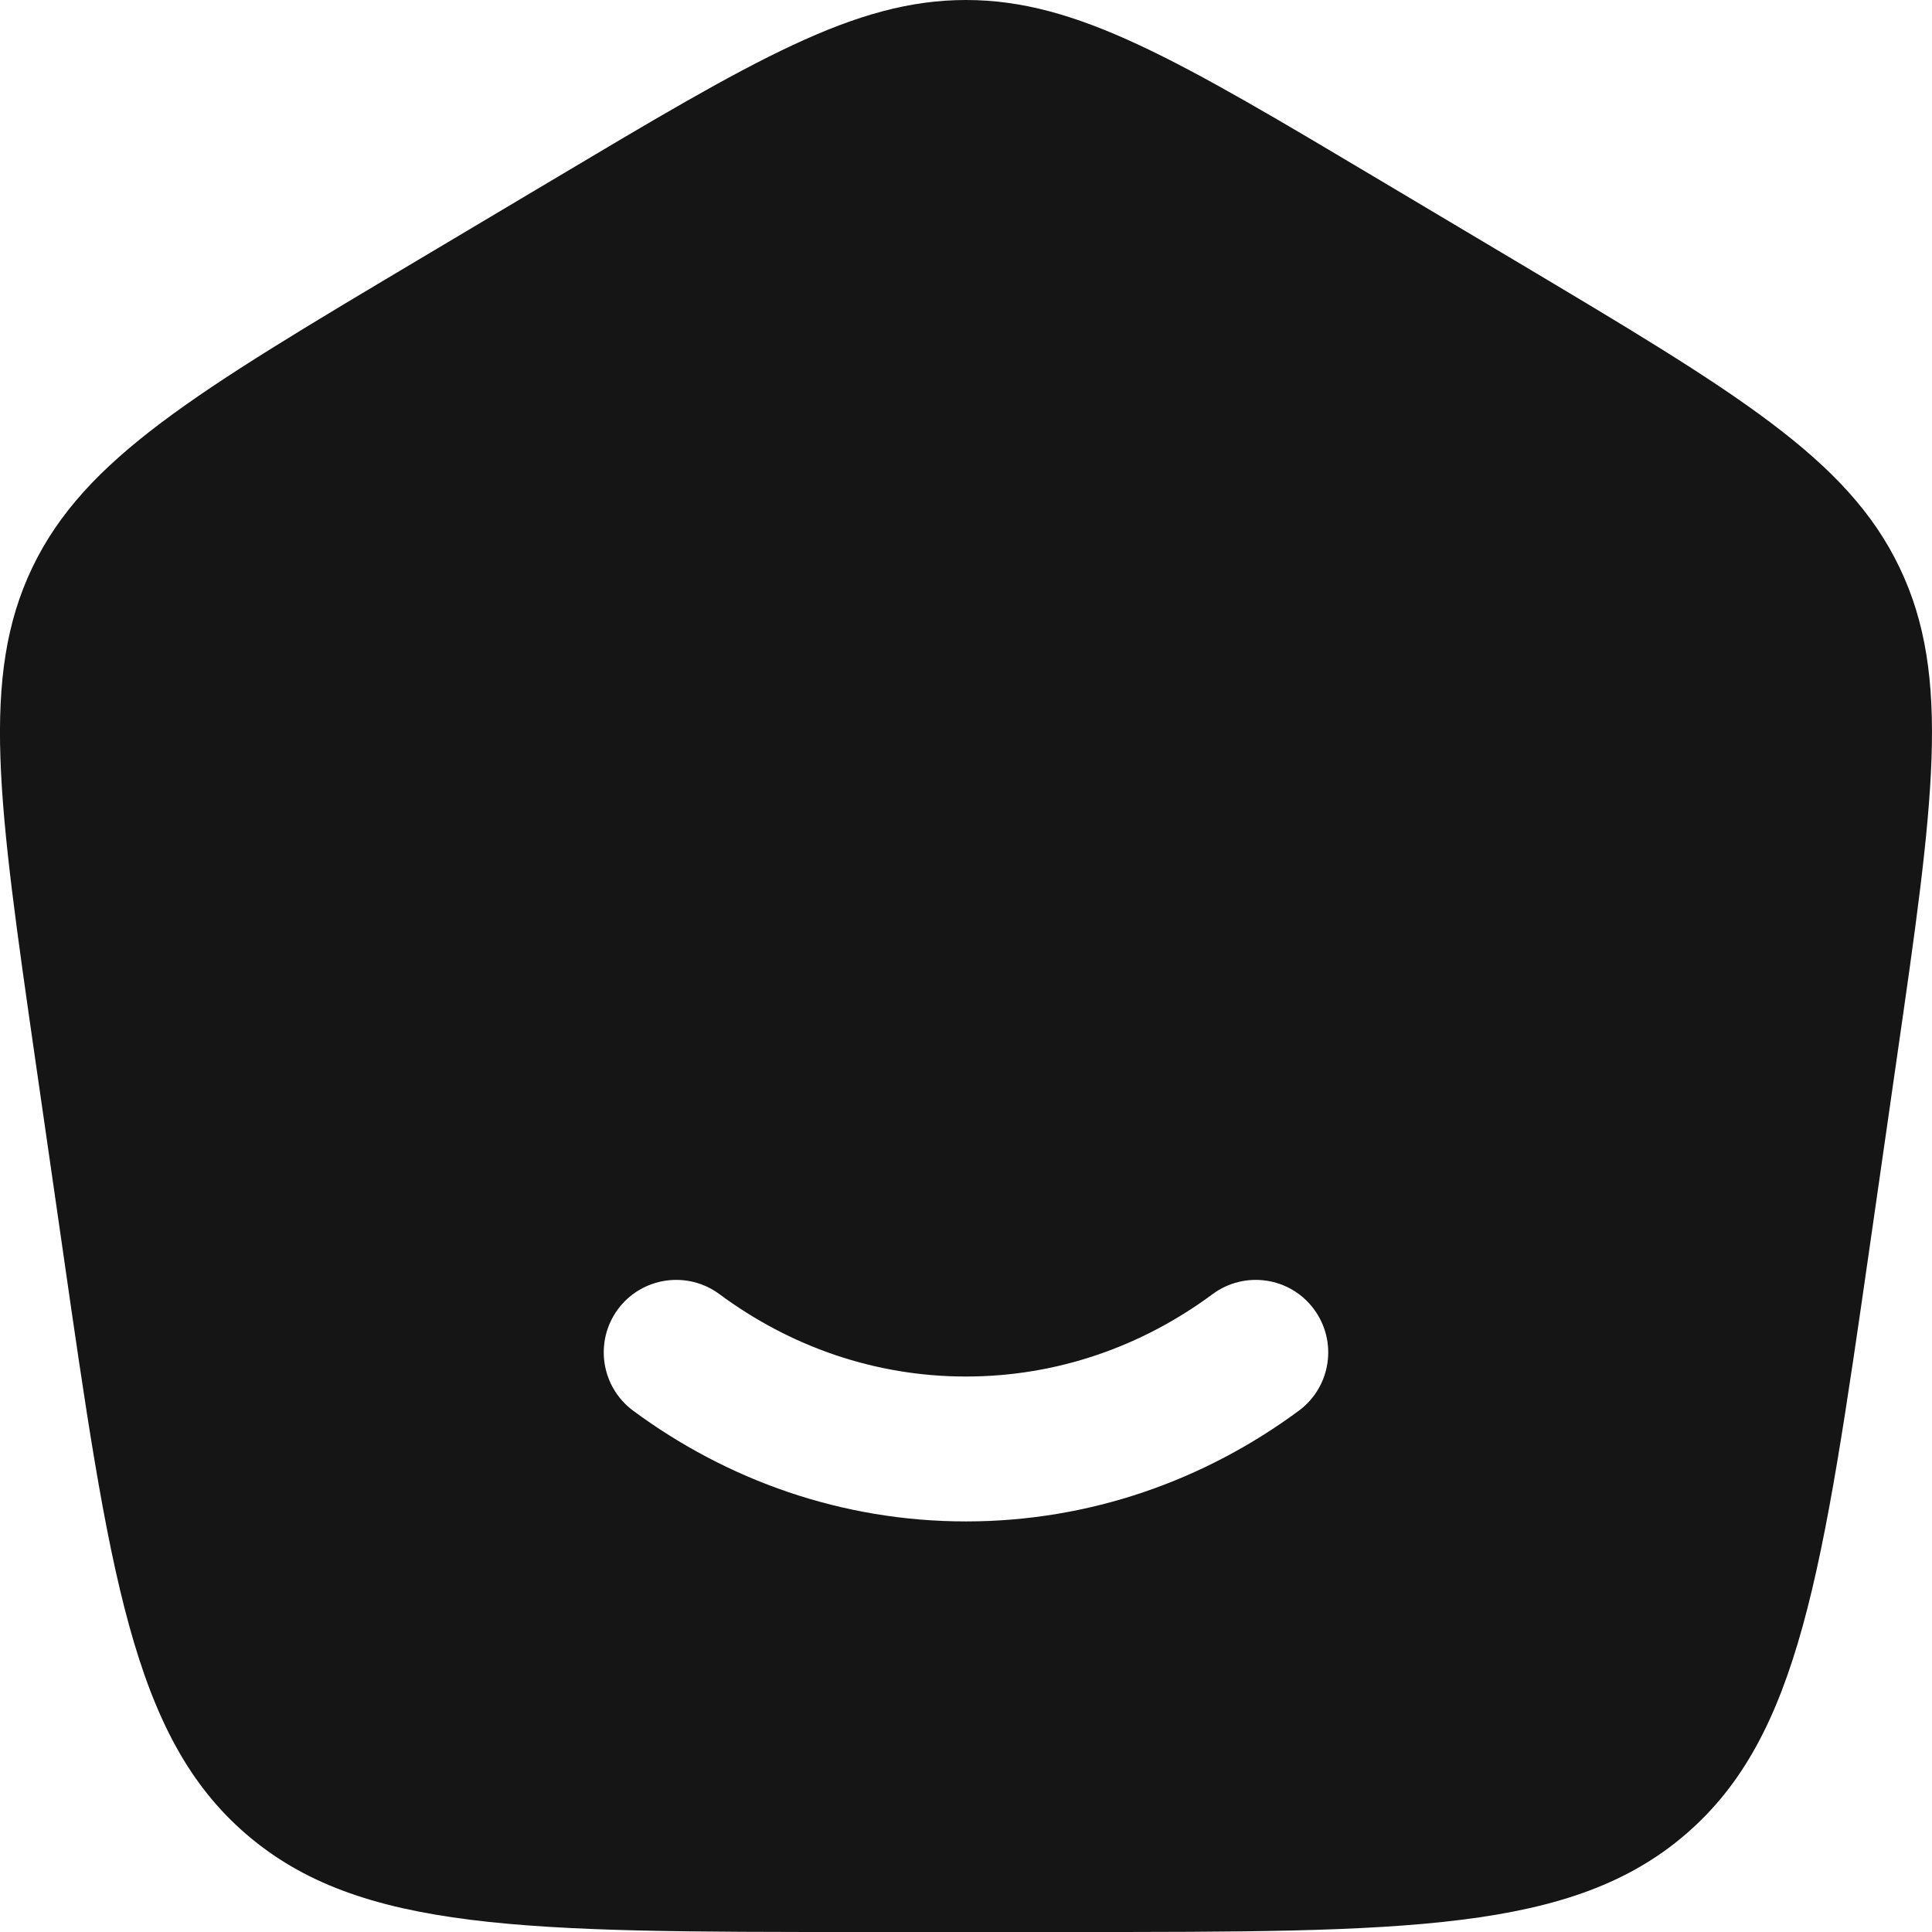
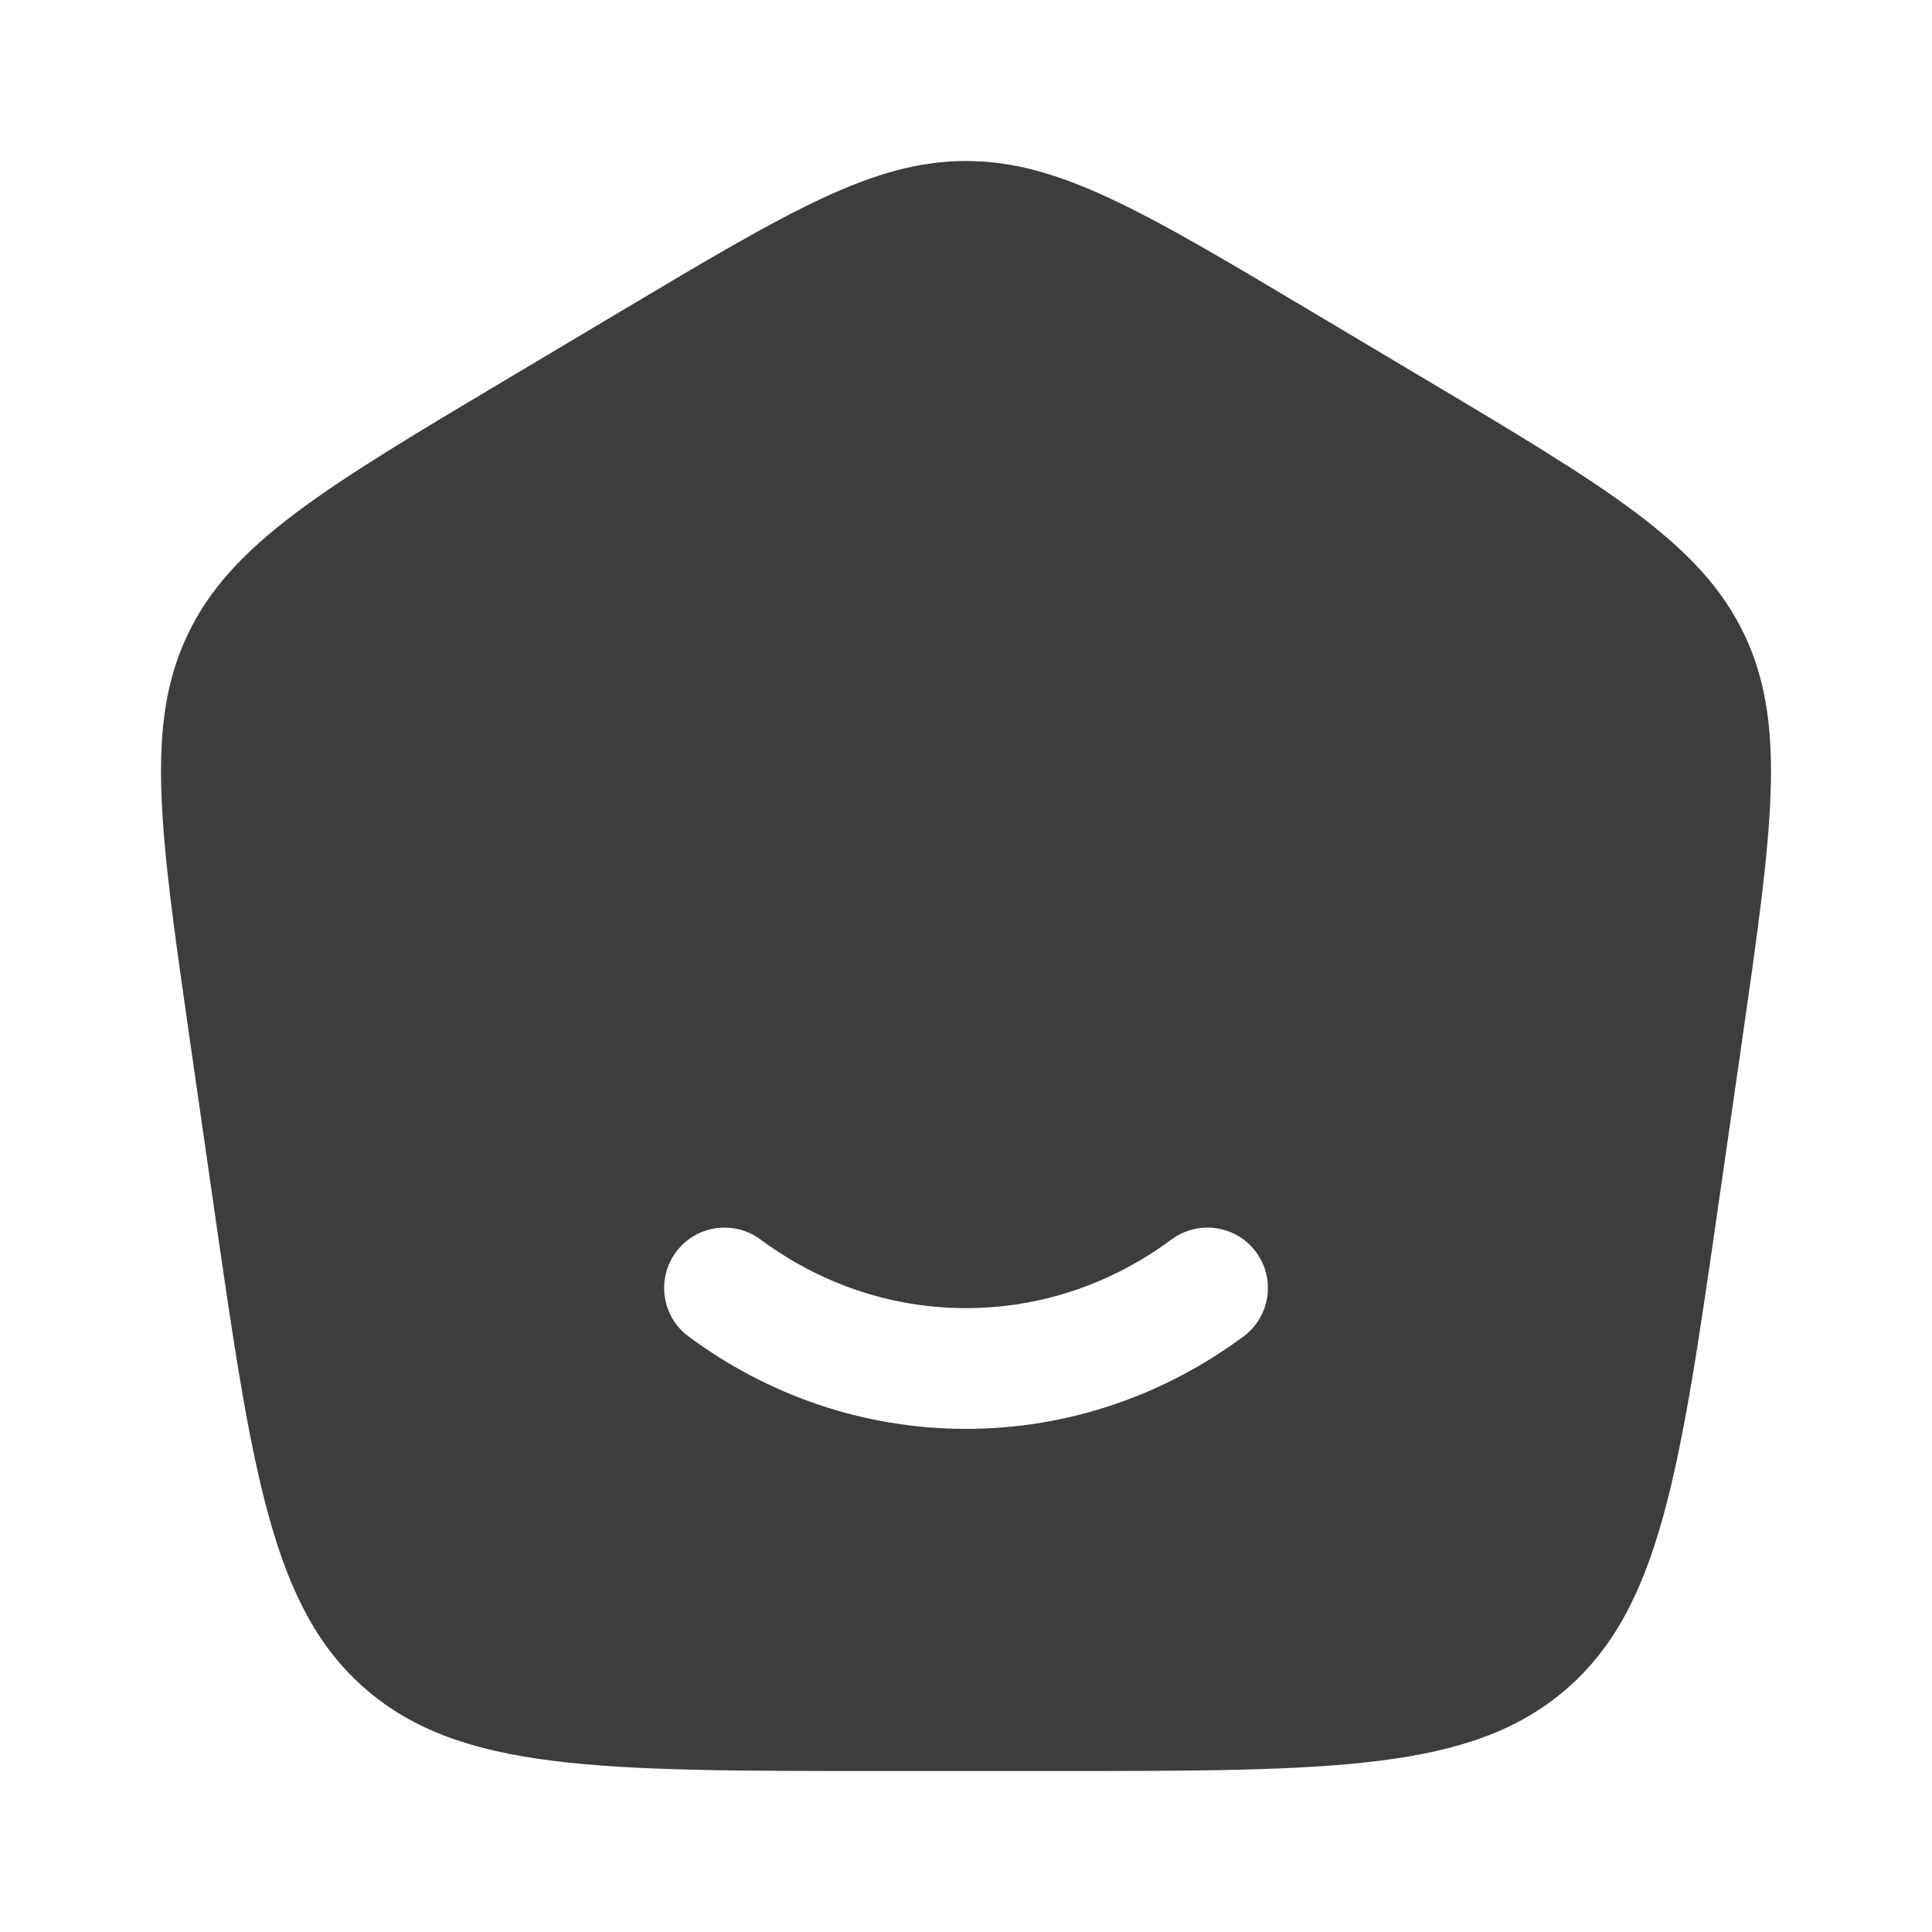
- <svg xmlns="http://www.w3.org/2000/svg" preserveAspectRatio="none" overflow="visible" style="display: block;" width="16.667" height="16.667" viewBox="0 0 16.667 16.667" fill="none">
-   <path id="Vector" fill-rule="evenodd" clip-rule="evenodd" d="M9.255 16.667H7.412C4.539 16.667 3.103 16.667 2.124 15.823C1.145 14.98 0.942 13.569 0.536 10.746L0.303 9.132C-0.013 6.934 -0.171 5.835 0.279 4.896C0.73 3.956 1.688 3.385 3.606 2.243L4.76 1.556C6.501 0.519 7.371 0 8.333 0C9.295 0 10.166 0.519 11.907 1.556L13.061 2.243C14.978 3.385 15.937 3.956 16.387 4.896C16.838 5.835 16.68 6.934 16.363 9.132L16.131 10.746C15.725 13.569 15.522 14.98 14.543 15.823C13.563 16.667 12.127 16.667 9.255 16.667ZM5.331 11.294C5.537 11.017 5.928 10.959 6.206 11.164C6.813 11.614 7.545 11.875 8.333 11.875C9.122 11.875 9.854 11.614 10.461 11.164C10.739 10.959 11.13 11.017 11.335 11.294C11.541 11.572 11.483 11.963 11.206 12.169C10.395 12.769 9.404 13.125 8.333 13.125C7.263 13.125 6.272 12.769 5.461 12.169C5.184 11.963 5.126 11.572 5.331 11.294Z" fill="#151515" />
+ <svg xmlns="http://www.w3.org/2000/svg" preserveAspectRatio="none" overflow="visible" style="display: block;" width="24" height="24" viewBox="0 0 24 24" fill="none">
+   <g id="Bold / Essentional, UI / Home Smile Angle">
+     <path fill-rule="evenodd" clip-rule="evenodd" d="M13.106 22H10.894C7.447 22 5.724 22 4.549 20.988C3.374 19.976 3.13 18.283 2.643 14.895L2.364 12.958C1.985 10.321 1.795 9.002 2.335 7.875C2.876 6.748 4.026 6.062 6.327 4.692L7.712 3.867C9.801 2.622 10.846 2 12 2C13.154 2 14.199 2.622 16.288 3.867L17.673 4.692C19.974 6.062 21.124 6.748 21.665 7.875C22.205 9.002 22.015 10.321 21.636 12.958L21.357 14.895C20.87 18.283 20.626 19.976 19.451 20.988C18.276 22 16.553 22 13.106 22ZM8.398 15.553C8.644 15.22 9.114 15.151 9.447 15.397C10.175 15.937 11.054 16.25 12 16.25C12.946 16.25 13.825 15.937 14.553 15.397C14.886 15.151 15.356 15.22 15.603 15.553C15.849 15.886 15.78 16.356 15.447 16.602C14.474 17.323 13.285 17.75 12 17.75C10.715 17.75 9.526 17.323 8.553 16.602C8.221 16.356 8.151 15.886 8.398 15.553Z" fill="#3D3D3D" />
+   </g>
</svg>
